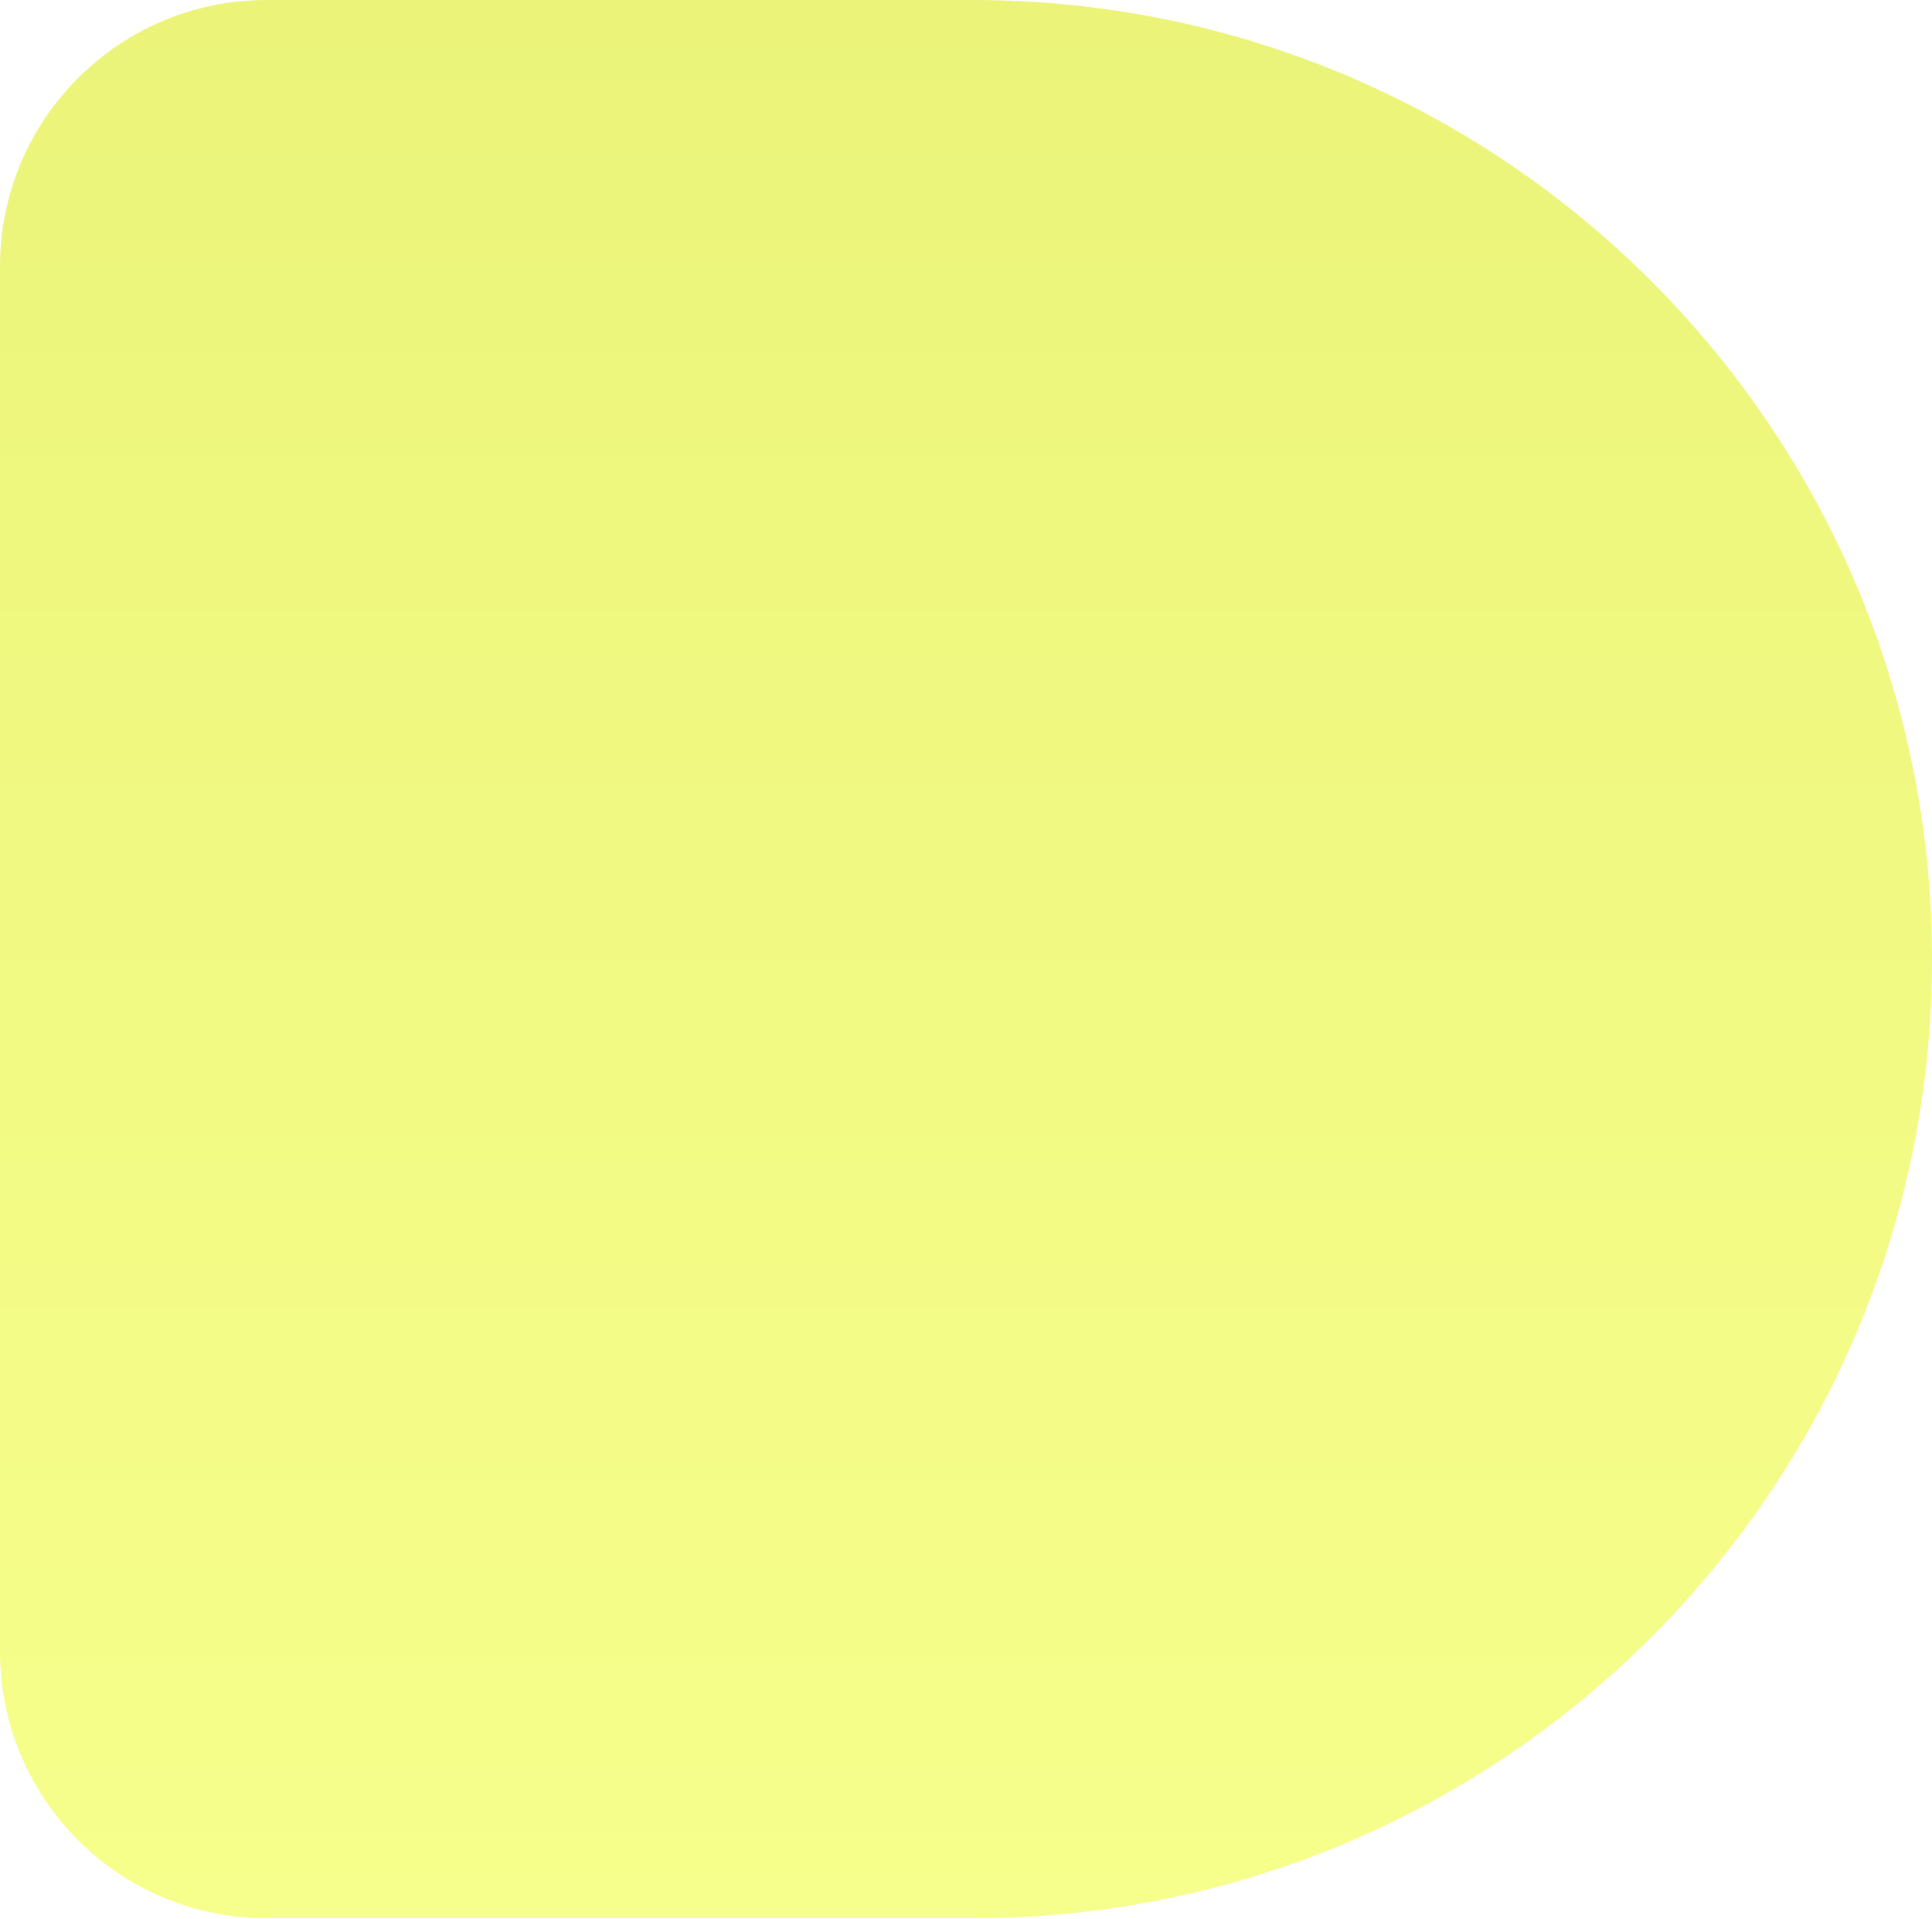
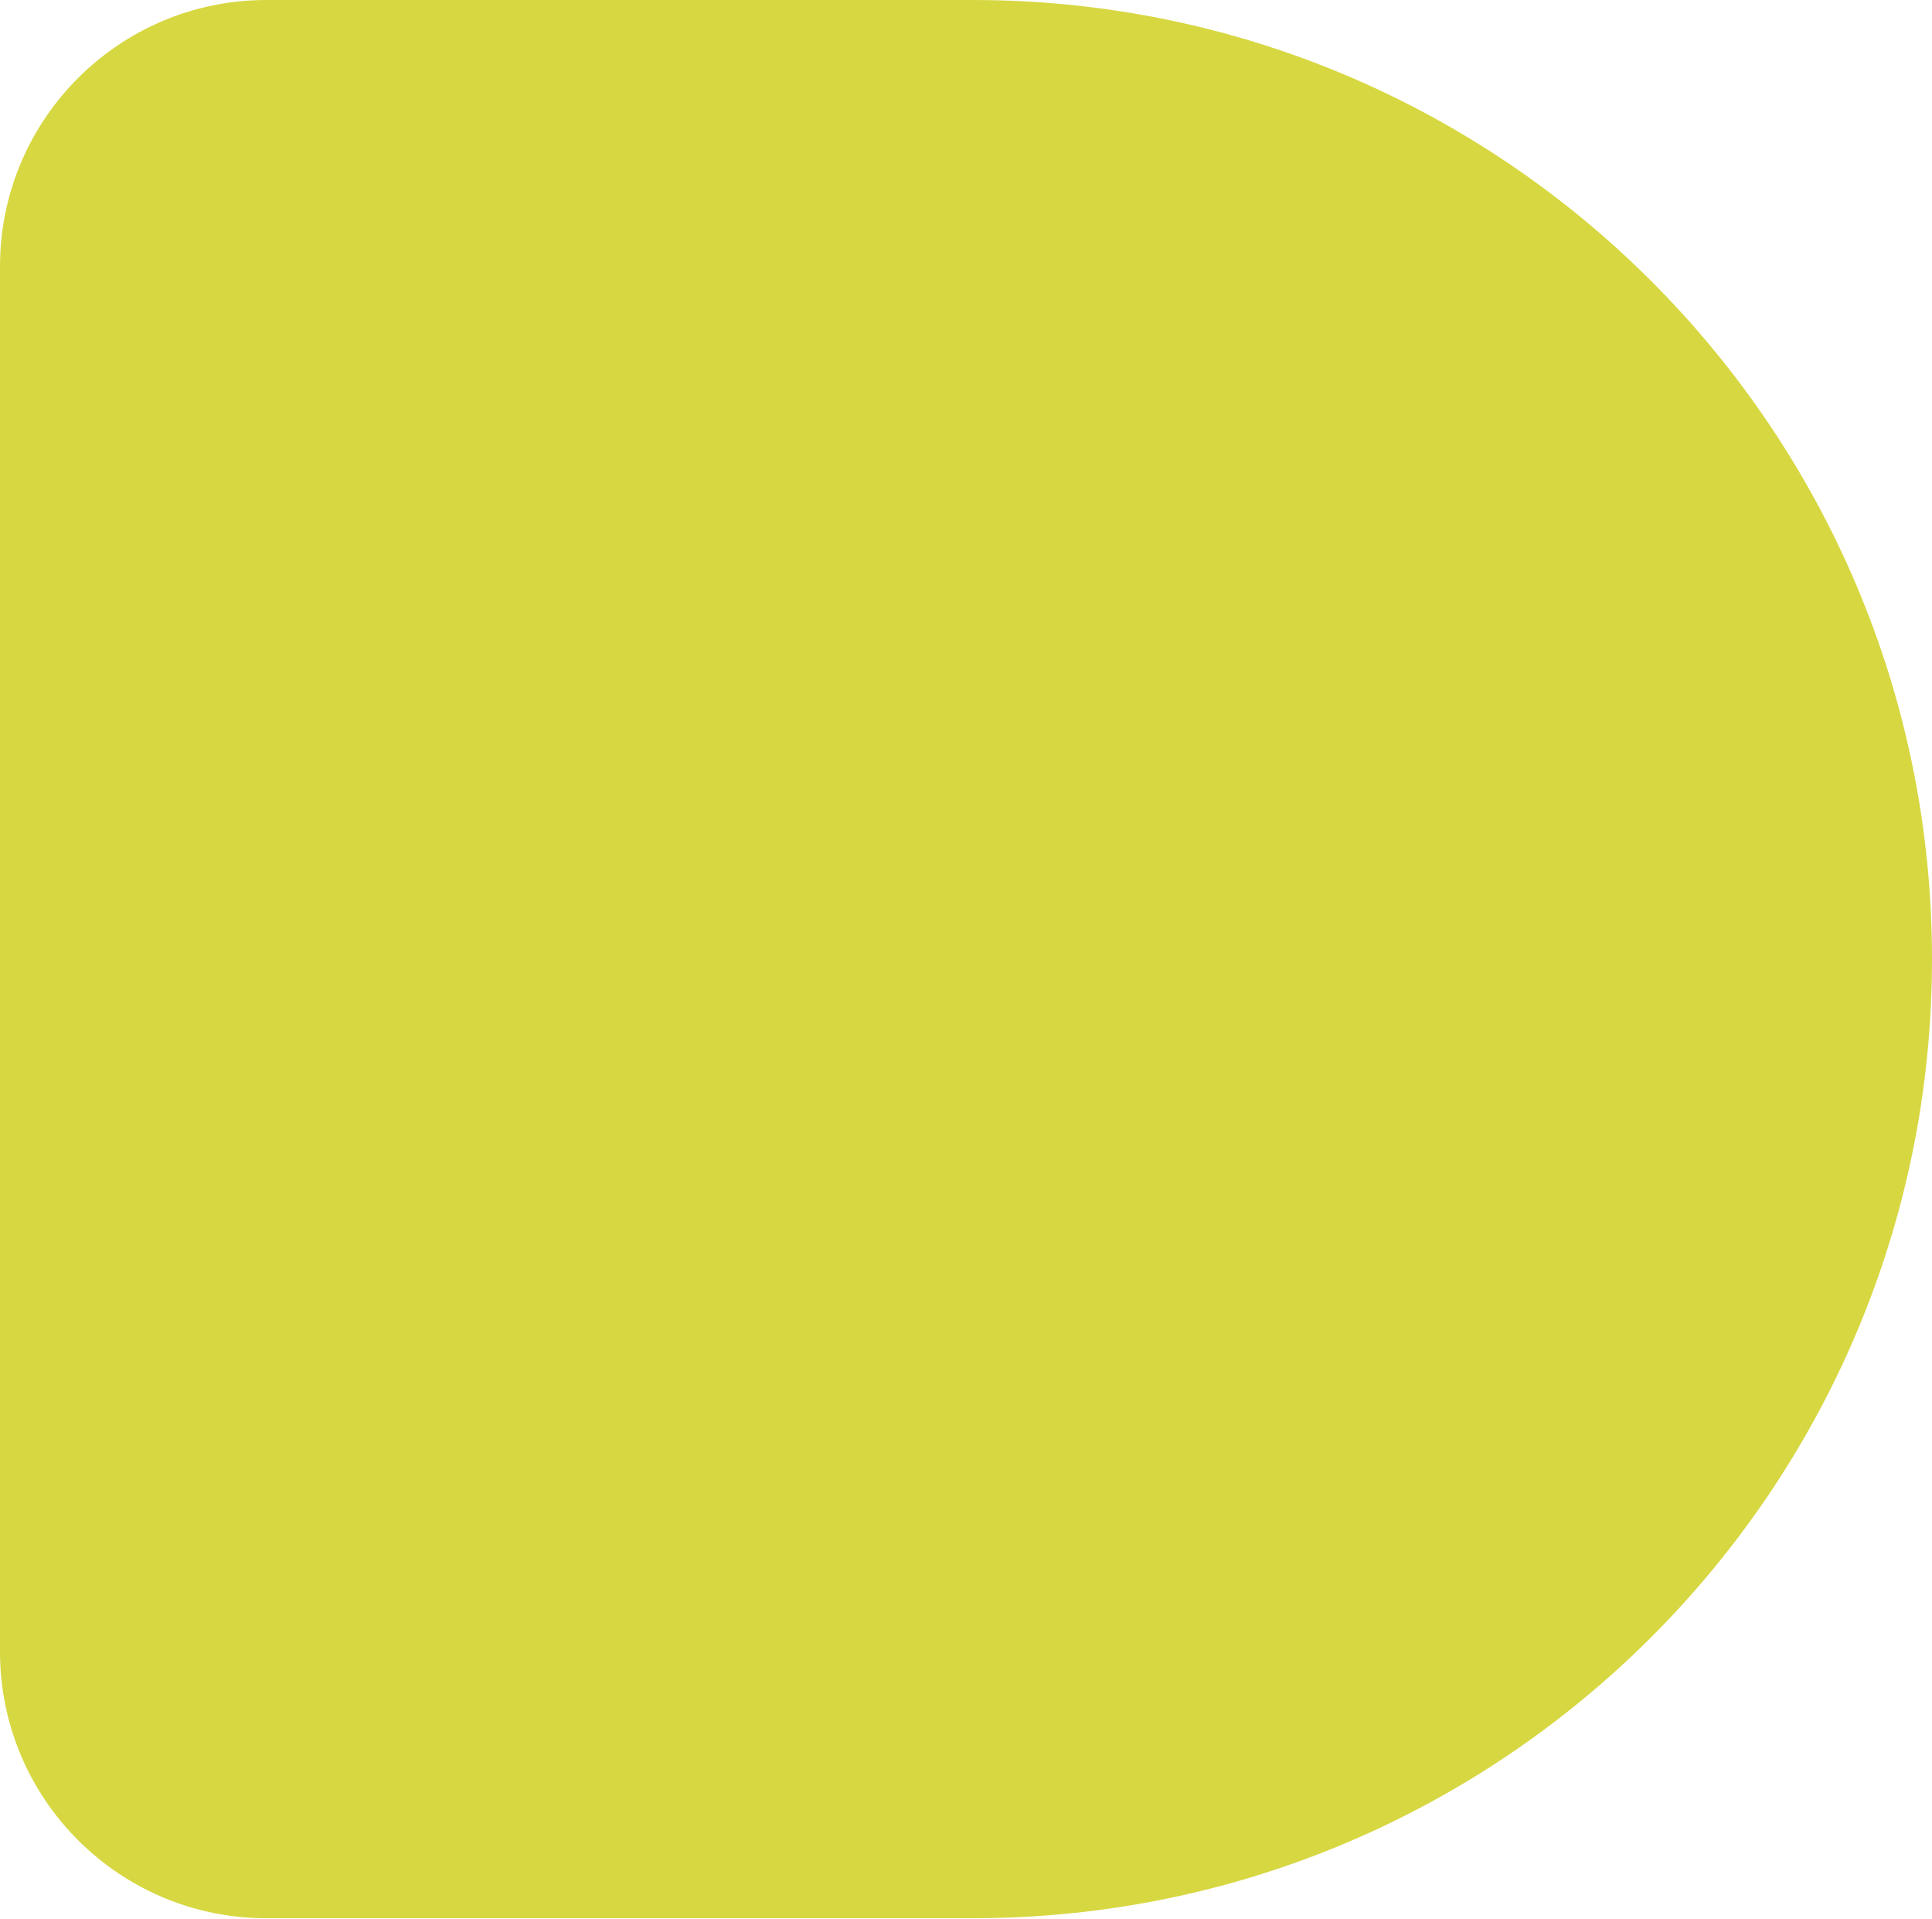
<svg xmlns="http://www.w3.org/2000/svg" width="139" height="138" viewBox="0 0 139 138" fill="none">
-   <path d="M0 19.172C0 8.584 8.584 0 19.172 0H70C108.108 0 139 30.892 139 69C139 107.108 108.108 138 70 138H19.172C8.584 138 0 129.416 0 118.828V19.172Z" fill="url(#paint0_linear_89_3170)" />
-   <defs>
-     <linearGradient id="paint0_linear_89_3170" x1="69.5" y1="0" x2="69.5" y2="138" gradientUnits="userSpaceOnUse">
-       <stop stop-color="#EBF479" />
-       <stop offset="1" stop-color="#F7FF8C" />
-     </linearGradient>
-   </defs>
+   <path d="M0 19.172C0 8.584 8.584 0 19.172 0H70C108.108 0 139 30.892 139 69C139 107.108 108.108 138 70 138H19.172C8.584 138 0 129.416 0 118.828V19.172Z" fill="#D7D742" />
</svg>
